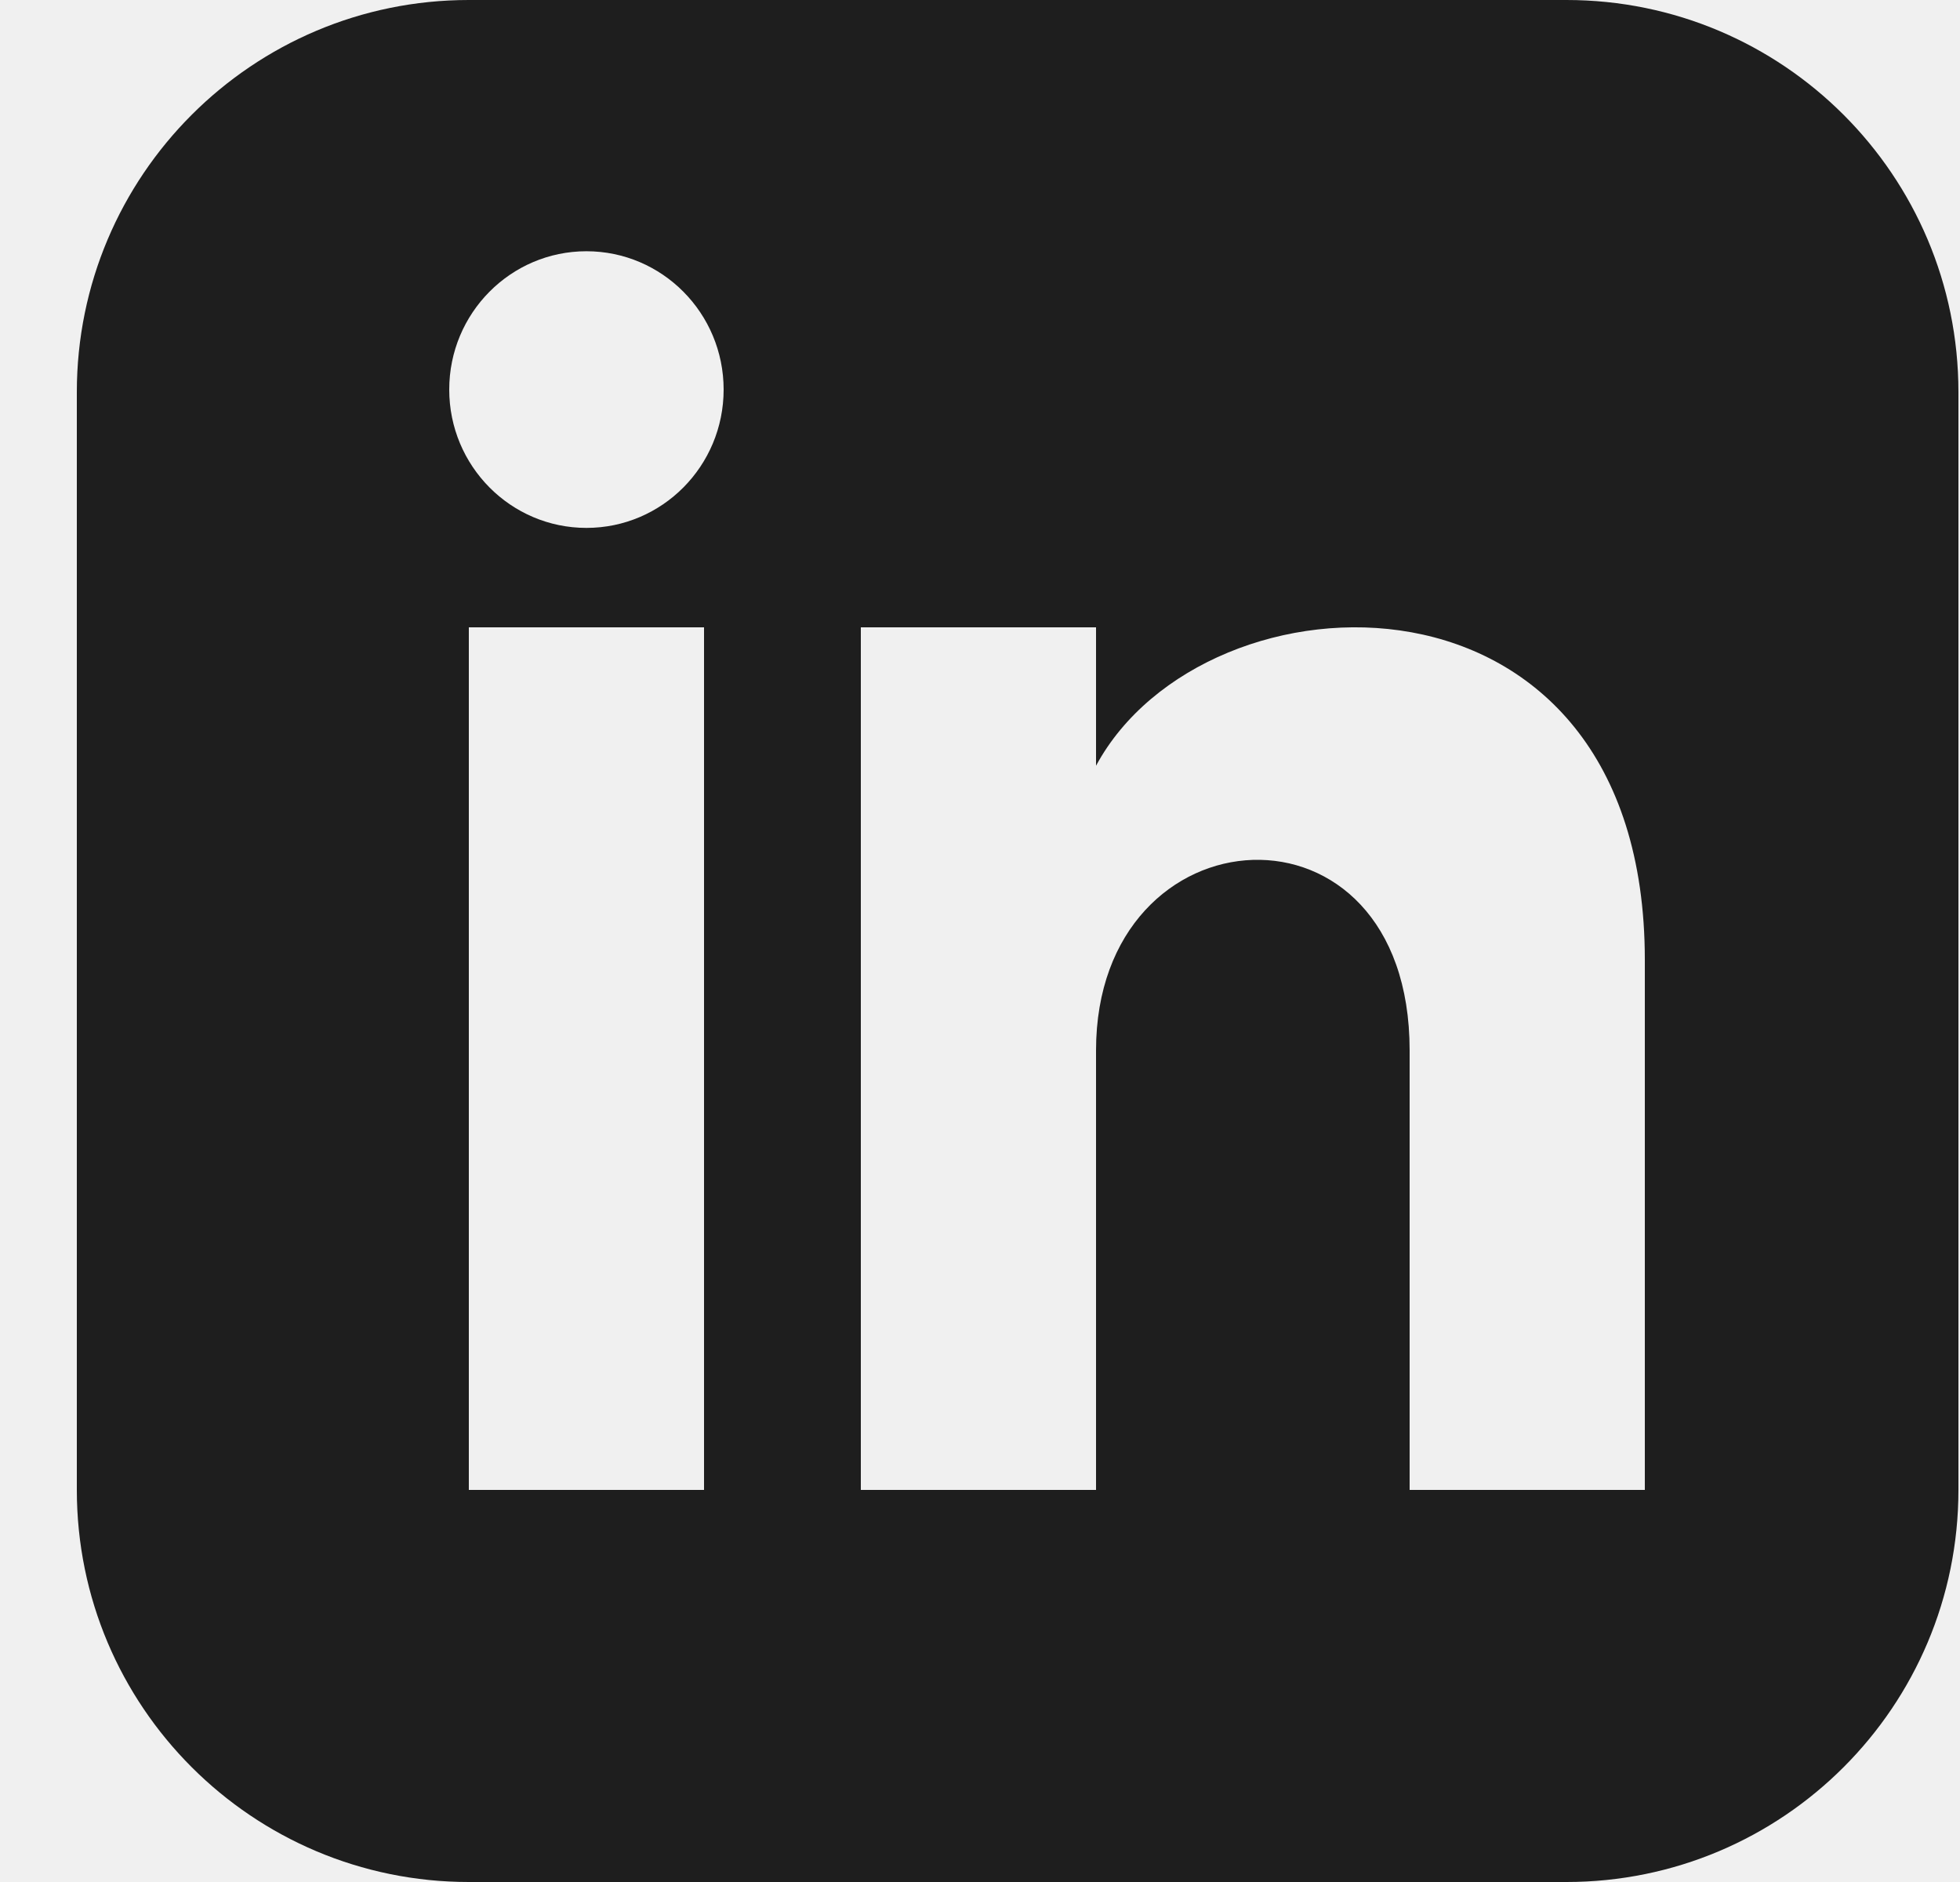
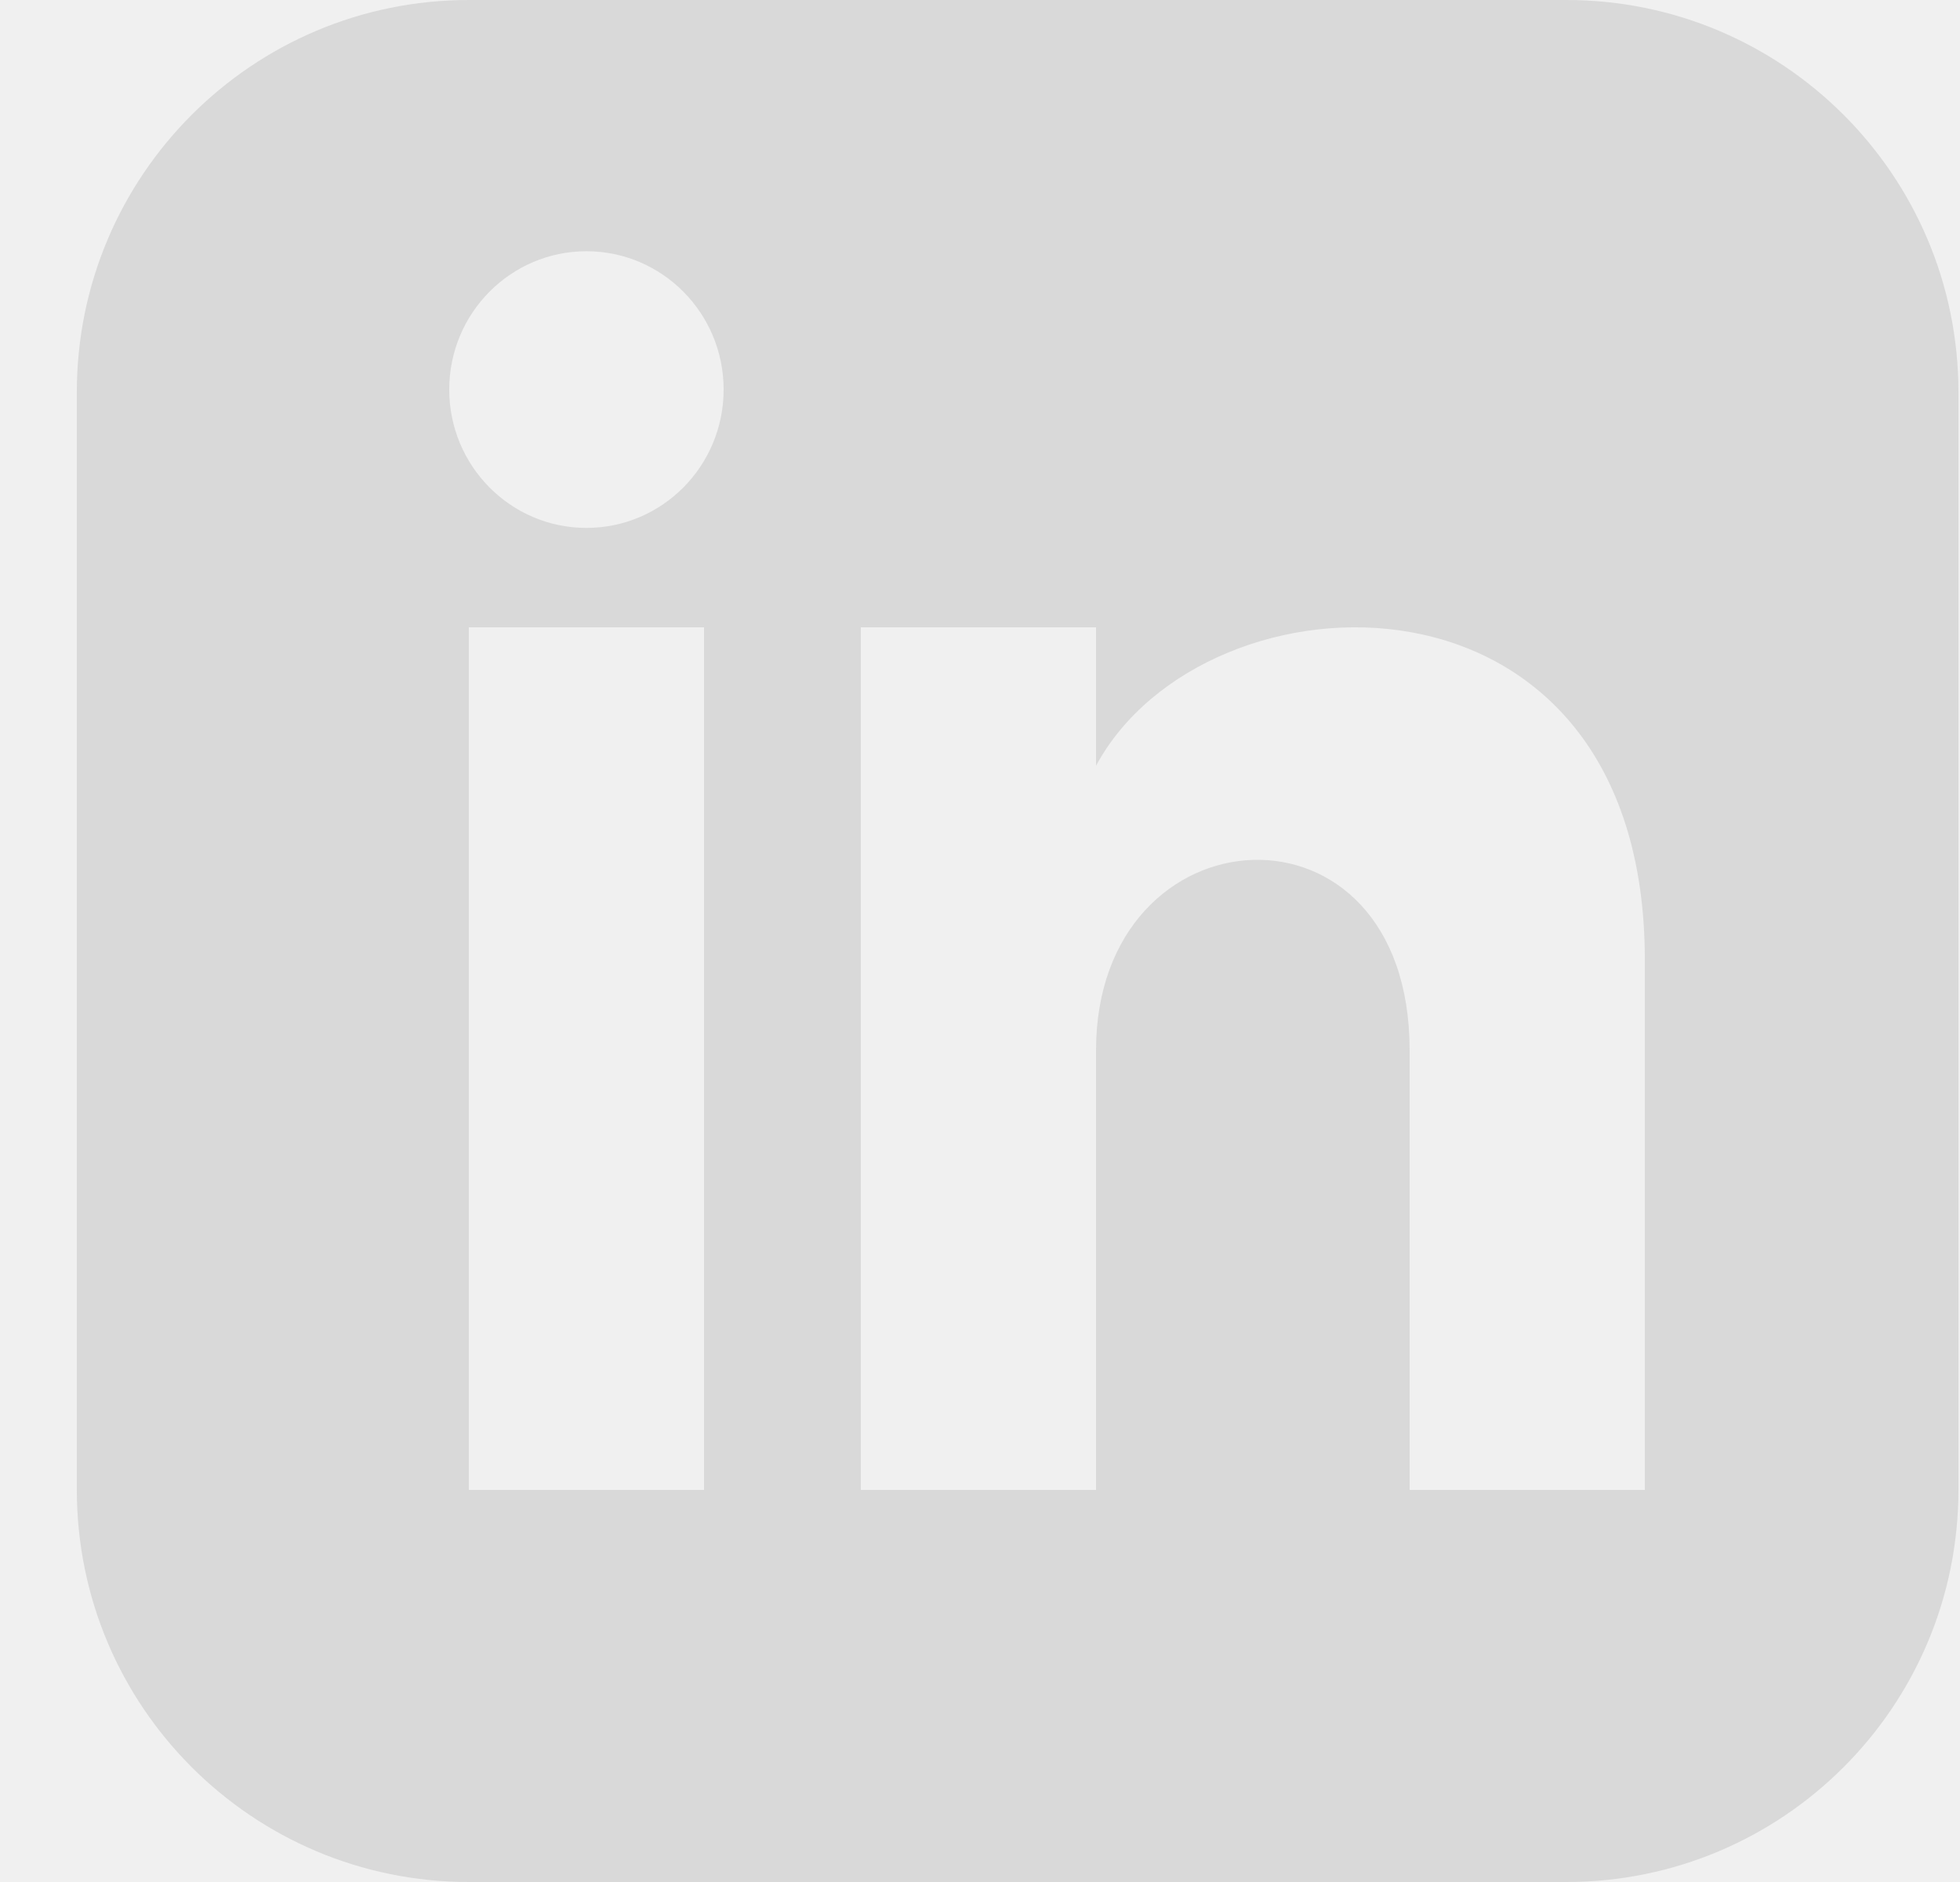
<svg xmlns="http://www.w3.org/2000/svg" width="25" height="24" viewBox="0 0 25 24" fill="none">
-   <path d="M19.98 0H5.98C3.219 0 0.98 2.239 0.98 5V19C0.98 21.761 3.219 24 5.98 24H19.98C22.742 24 24.98 21.761 24.98 19V5C24.98 2.239 22.742 0 19.98 0ZM8.98 19H5.98V8H8.98V19ZM7.48 6.732C6.514 6.732 5.73 5.942 5.73 4.968C5.73 3.994 6.514 3.204 7.48 3.204C8.446 3.204 9.23 3.994 9.23 4.968C9.23 5.942 8.447 6.732 7.48 6.732ZM20.98 19H17.98V13.396C17.98 10.028 13.98 10.283 13.98 13.396V19H10.98V8H13.98V9.765C15.376 7.179 20.98 6.988 20.98 12.241V19Z" fill="#1E1E1E" />
+   <g clip-path="url(#clip0_366_16)">
+     <path d="M19.98 0H5.98C3.219 0 0.98 2.239 0.98 5V19C0.98 21.761 3.219 24 5.98 24H19.98C22.742 24 24.98 21.761 24.98 19V5C24.98 2.239 22.742 0 19.98 0ZM8.98 19H5.98V8H8.98V19ZM7.48 6.732C6.514 6.732 5.73 5.942 5.73 4.968C5.73 3.994 6.514 3.204 7.48 3.204C8.446 3.204 9.23 3.994 9.23 4.968C9.23 5.942 8.447 6.732 7.48 6.732ZM20.98 19H17.98V13.396C17.98 10.028 13.98 10.283 13.98 13.396V19H10.98V8H13.98V9.765C15.376 7.179 20.98 6.988 20.98 12.241V19Z" fill="#D9D9D9" />
+   </g>
+   <defs>
+     <clipPath id="clip0_366_16">
+       <rect width="24" height="24" fill="white" transform="translate(0.980042)" />
+     </clipPath>
+   </defs>
</svg>
